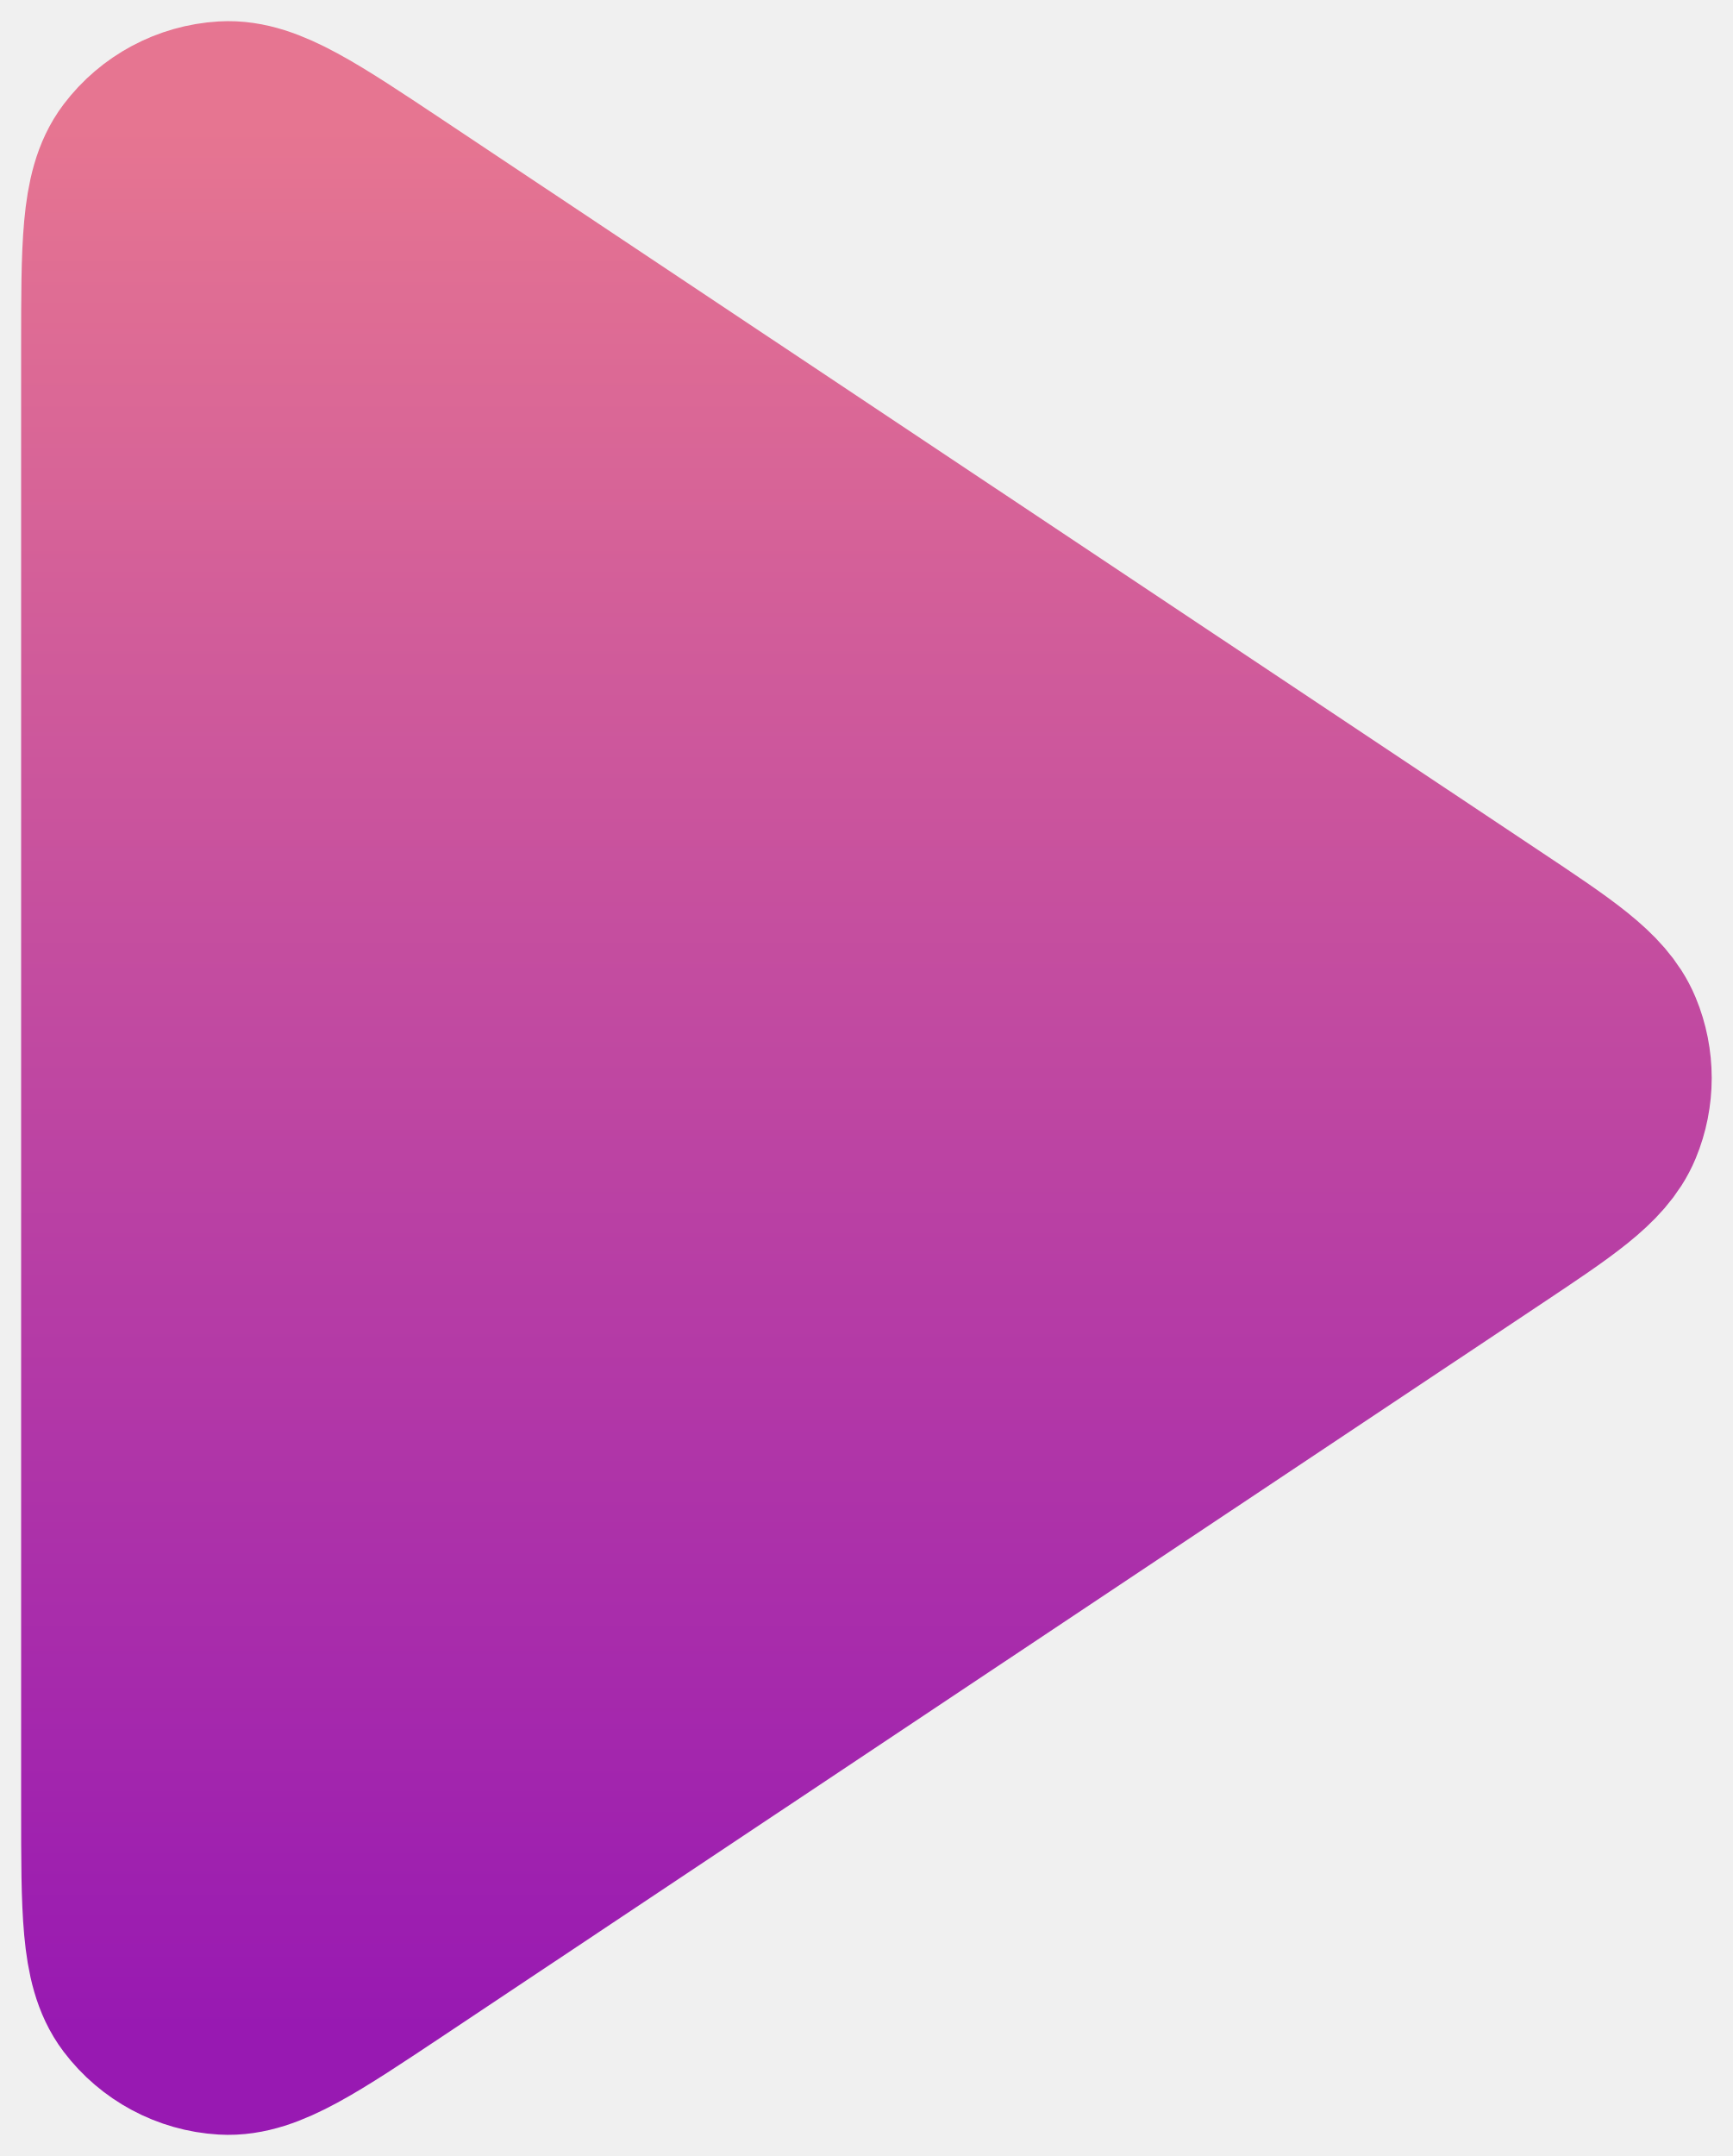
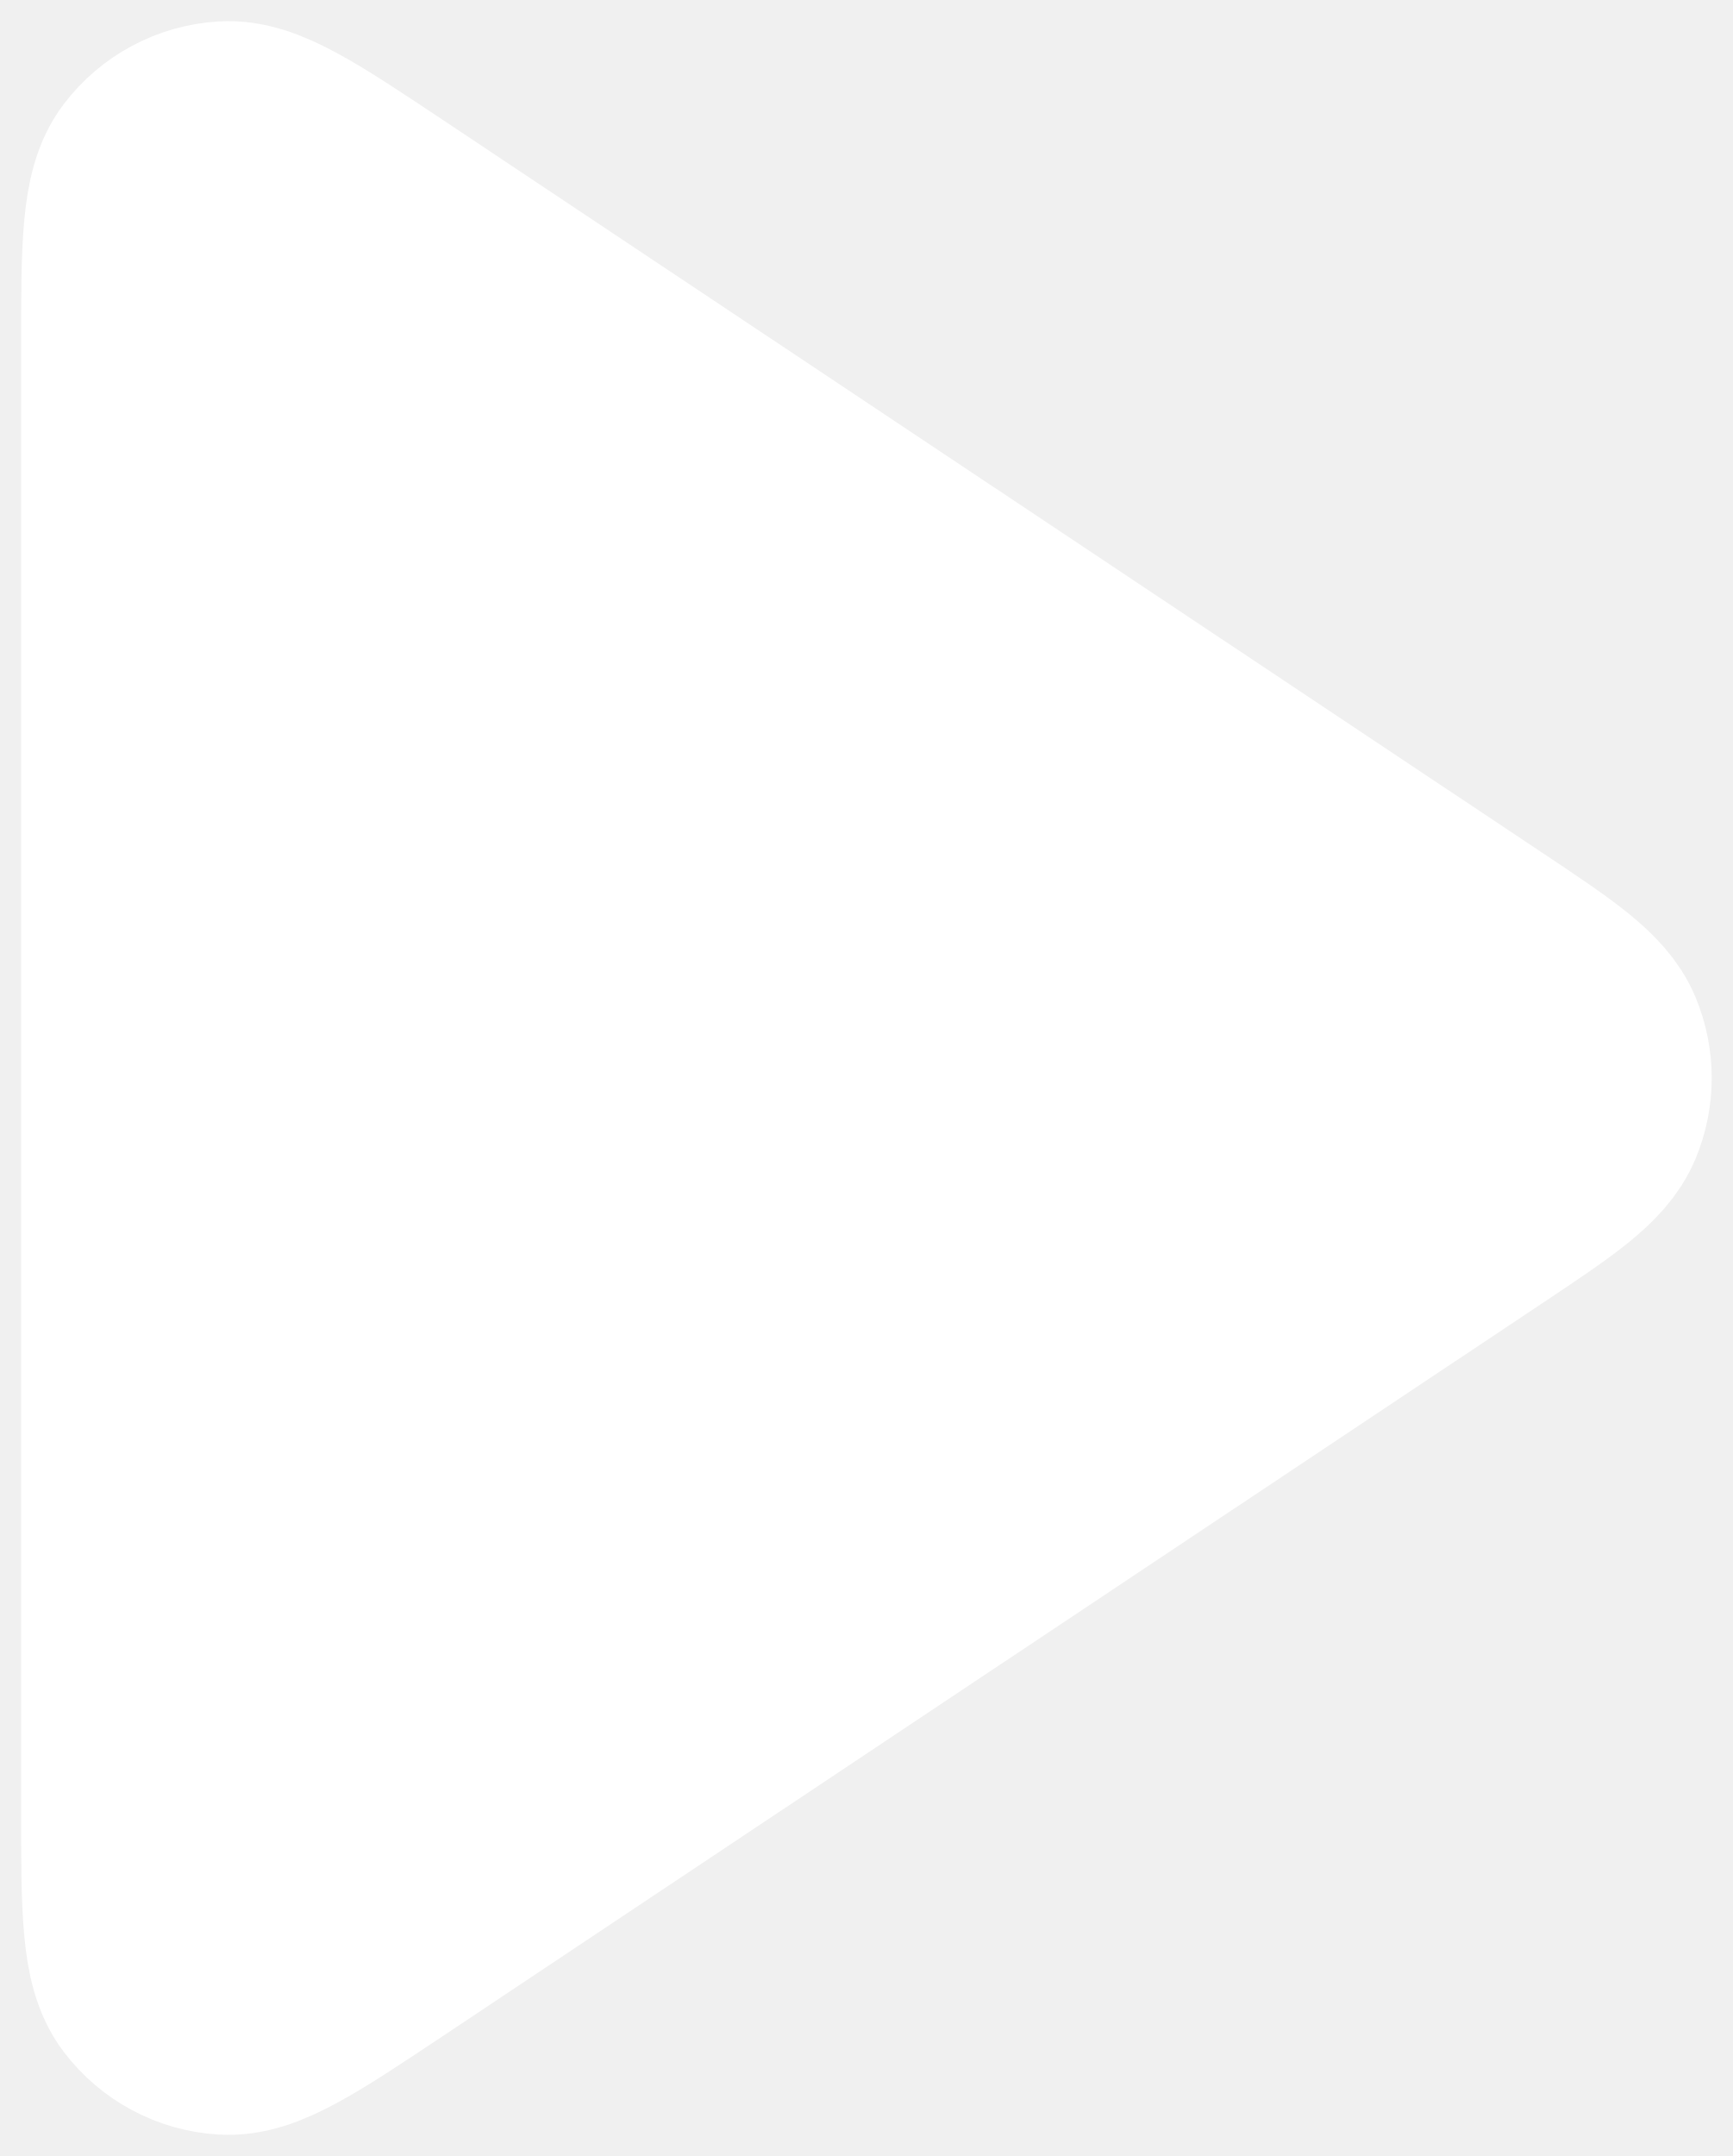
<svg xmlns="http://www.w3.org/2000/svg" width="41" height="51" viewBox="0 0 41 51" fill="none">
-   <path d="M3 8.225C3 5.832 3 4.635 3.499 3.976C3.934 3.401 4.599 3.046 5.318 3.003C6.144 2.953 7.14 3.617 9.132 4.944L35.056 22.22C36.702 23.316 37.525 23.865 37.812 24.556C38.063 25.16 38.063 25.84 37.812 26.444C37.525 27.135 36.702 27.684 35.056 28.78L9.132 46.056C7.14 47.383 6.144 48.047 5.318 47.997C4.599 47.955 3.934 47.599 3.499 47.024C3 46.365 3 45.168 3 42.775V8.225Z" fill="url(#paint0_linear_2033_11)" stroke="url(#paint1_linear_2033_11)" stroke-width="5" stroke-linecap="round" stroke-linejoin="round" />
-   <defs>
-     <linearGradient id="paint0_linear_2033_11" x1="20.5" y1="3" x2="20.5" y2="48" gradientUnits="userSpaceOnUse">
-       <stop stop-color="#E67591" />
-       <stop offset="1" stop-color="#9819B2" />
-     </linearGradient>
-     <linearGradient id="paint1_linear_2033_11" x1="20.5" y1="3" x2="20.5" y2="48" gradientUnits="userSpaceOnUse">
-       <stop stop-color="#E67591" />
-       <stop offset="1" stop-color="#9819B2" />
-     </linearGradient>
-   </defs>
+   <path d="M3 8.225C3 5.832 3 4.635 3.499 3.976C3.934 3.401 4.599 3.046 5.318 3.003C6.144 2.953 7.14 3.617 9.132 4.944L35.056 22.22C36.702 23.316 37.525 23.865 37.812 24.556C38.063 25.16 38.063 25.84 37.812 26.444C37.525 27.135 36.702 27.684 35.056 28.78L9.132 46.056C7.14 47.383 6.144 48.047 5.318 47.997C4.599 47.955 3.934 47.599 3.499 47.024C3 46.365 3 45.168 3 42.775V8.225Z" fill="white" stroke="white" stroke-width="5" stroke-linecap="round" stroke-linejoin="round" />
</svg>
